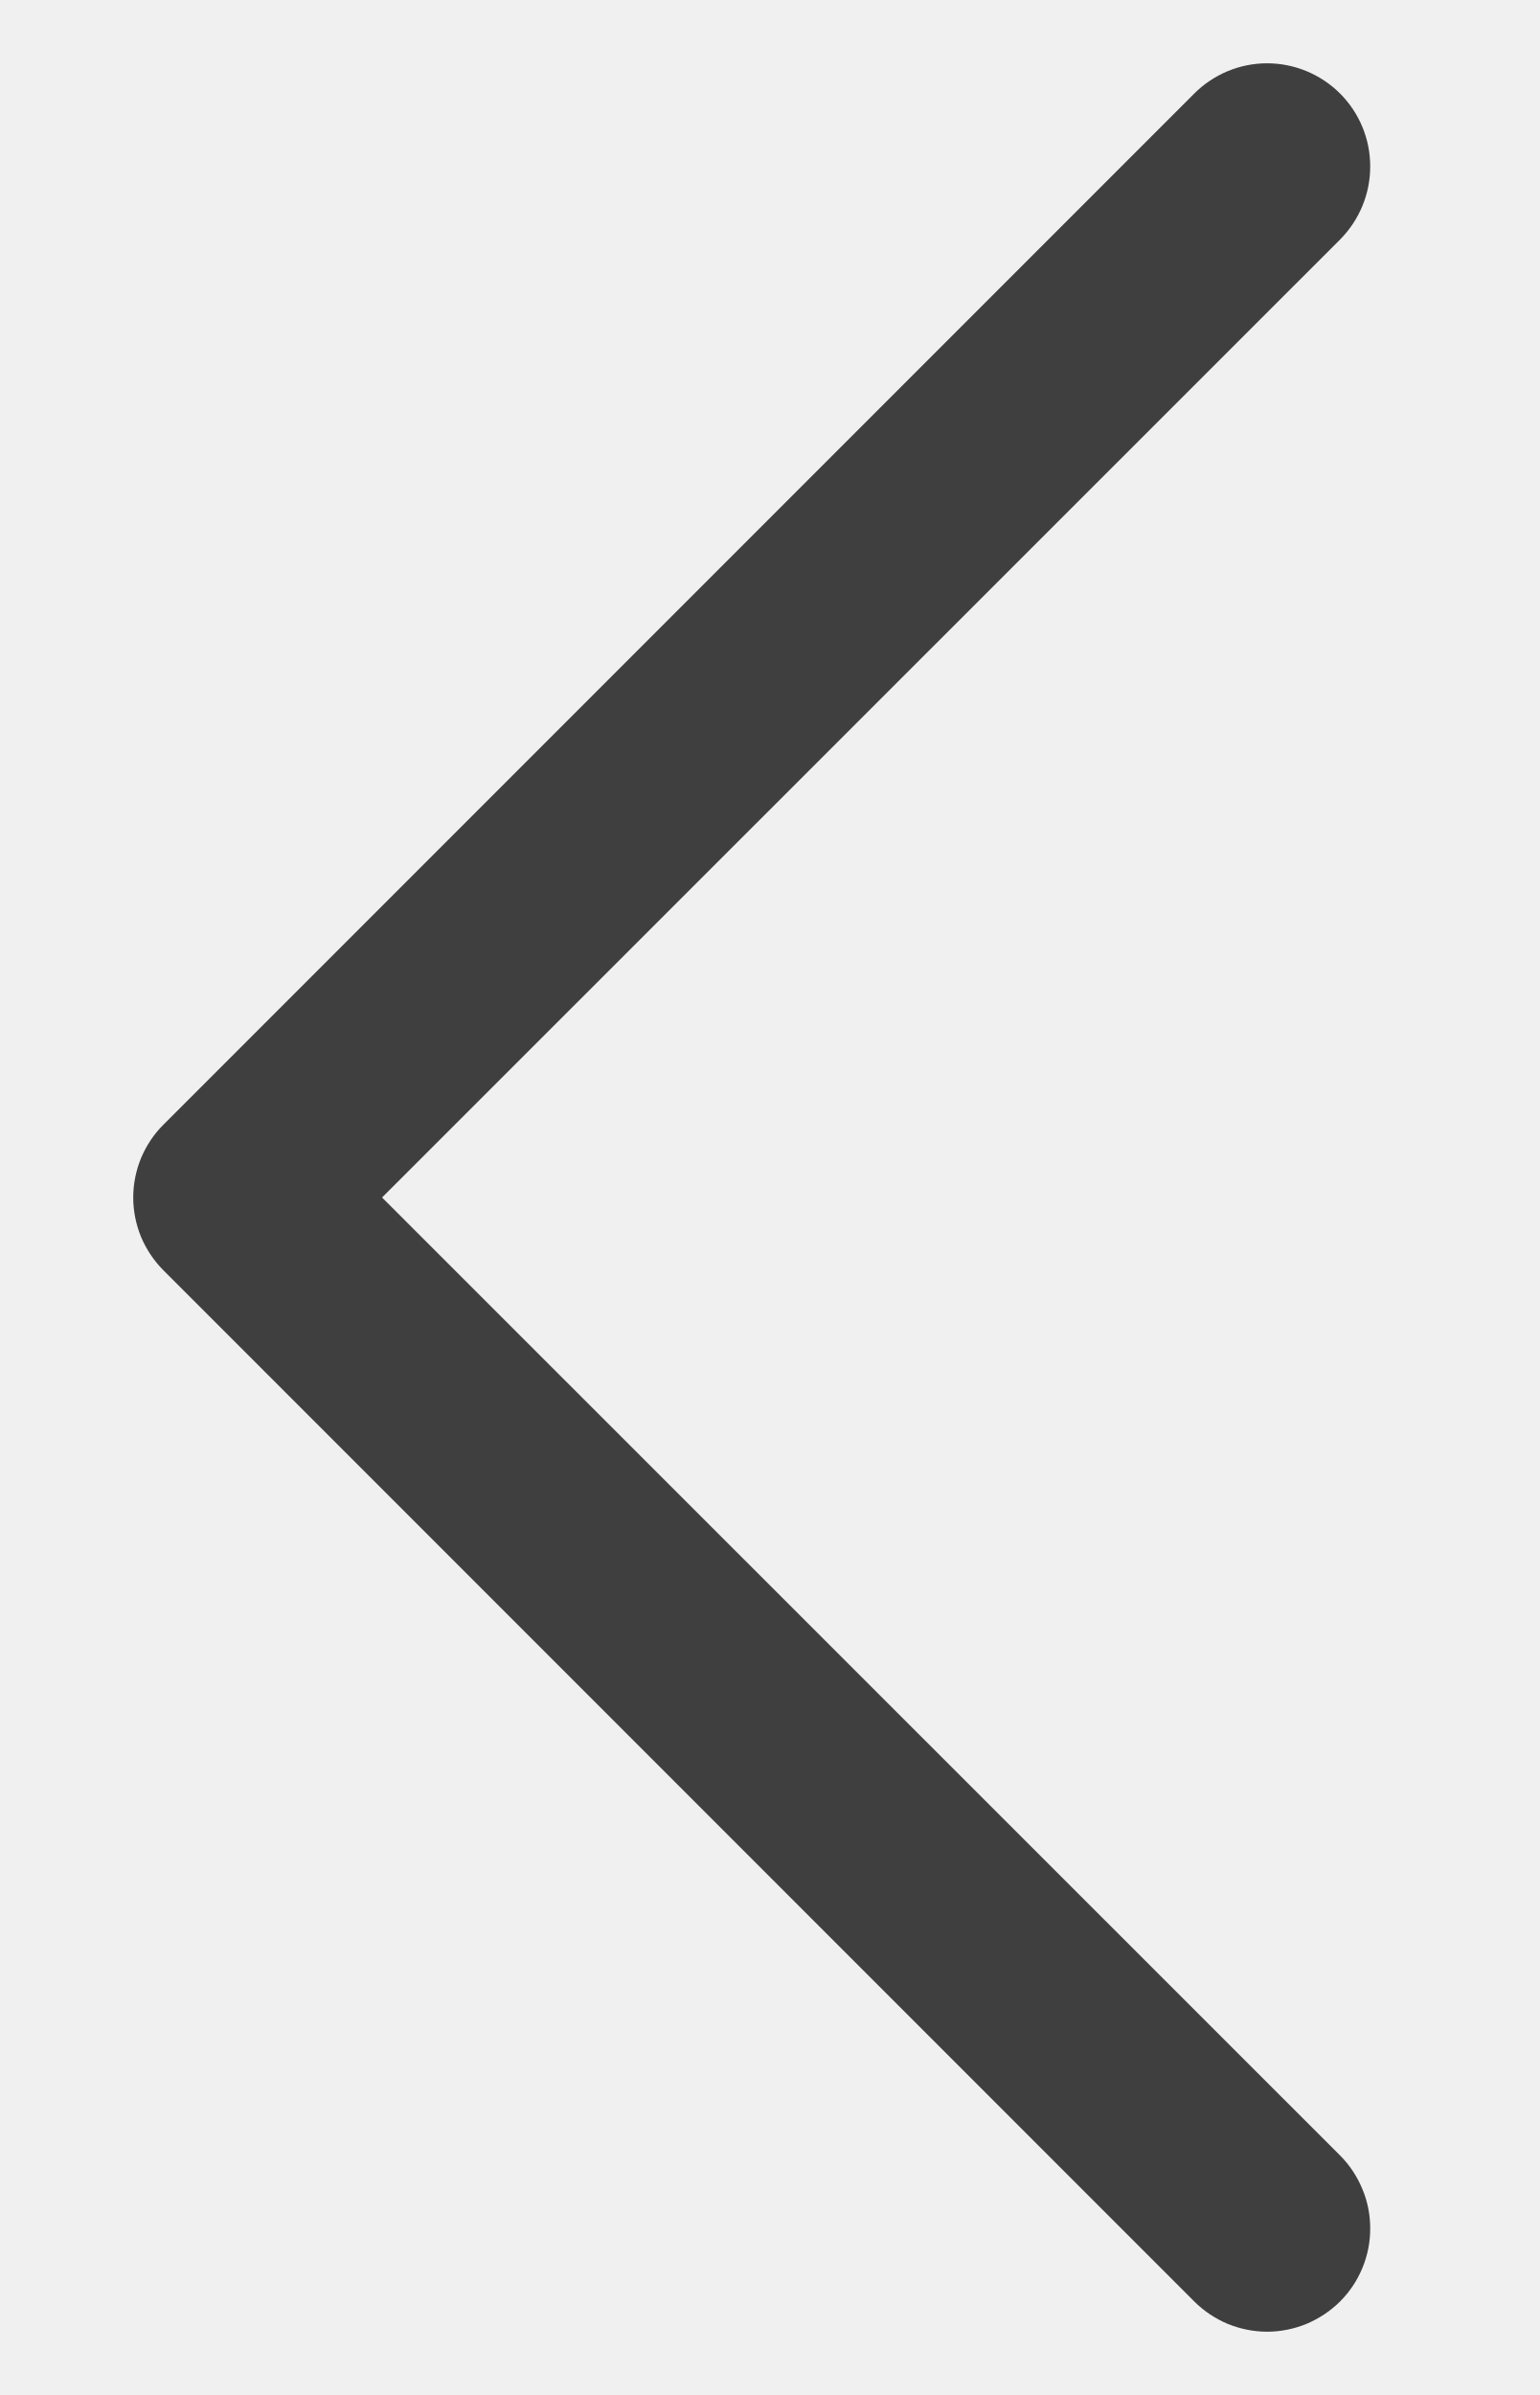
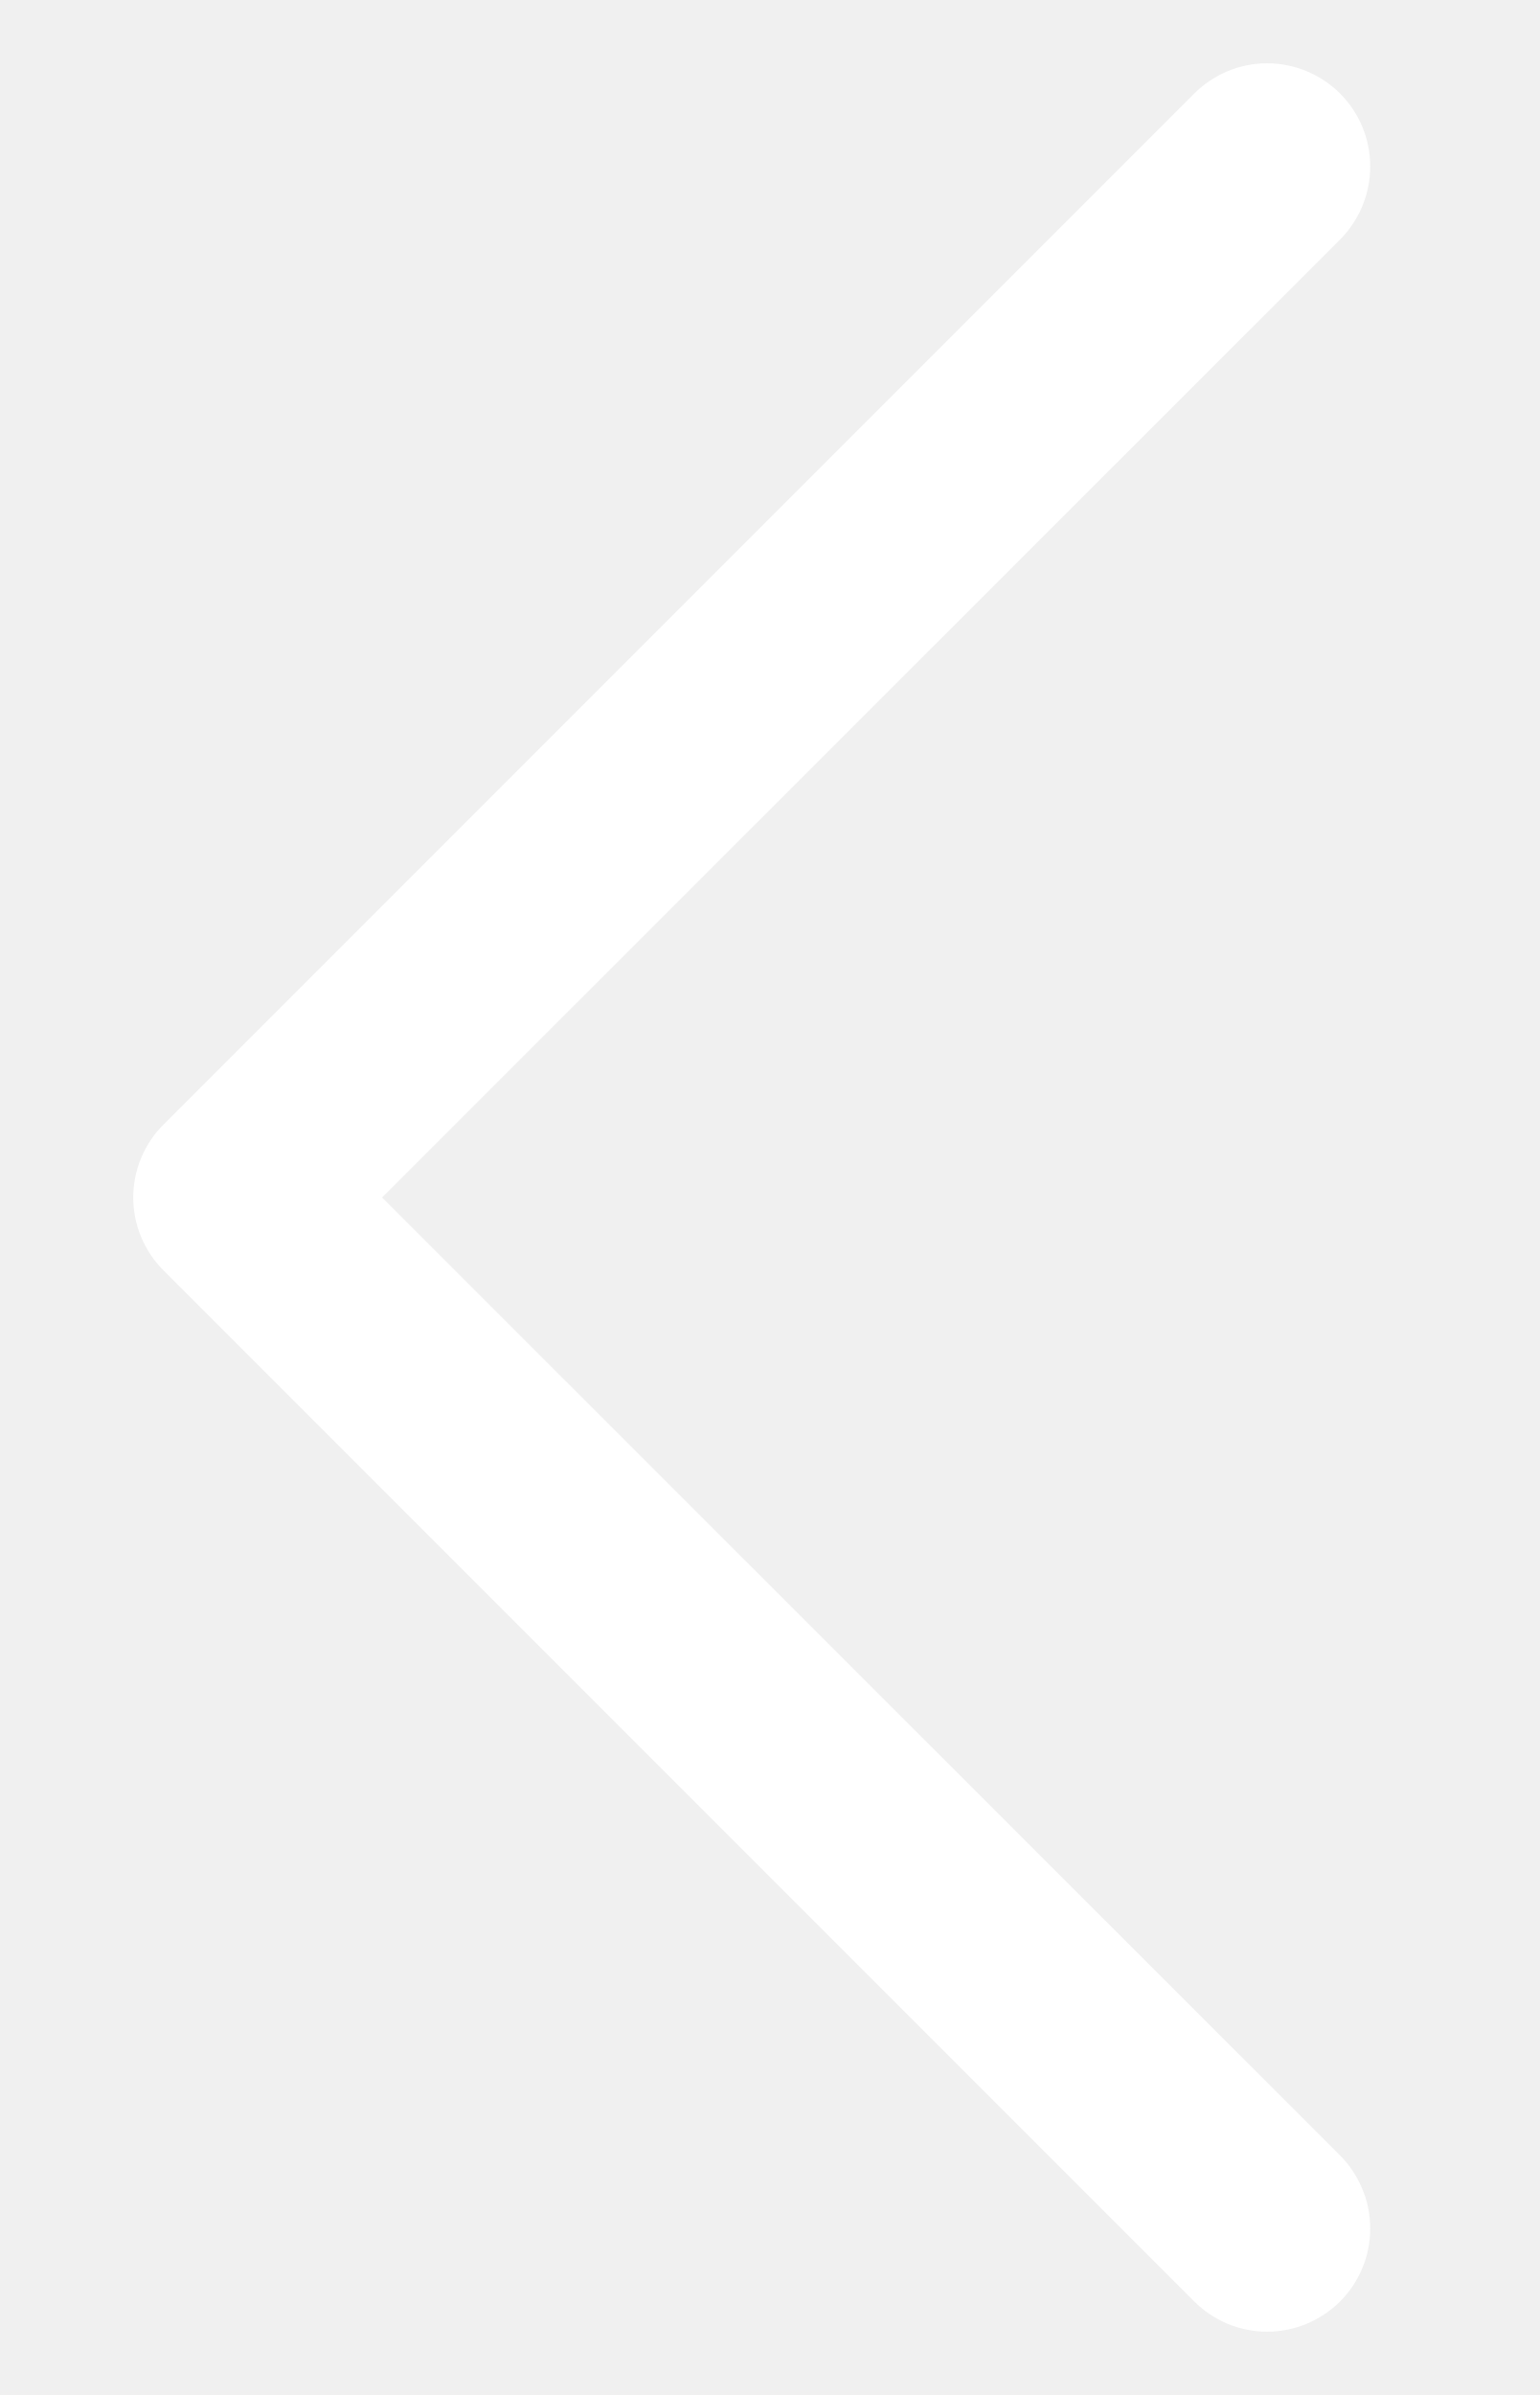
<svg xmlns="http://www.w3.org/2000/svg" width="9" height="14" viewBox="0 0 9 14" fill="none">
-   <path d="M7.836 12.6C7.892 12.656 7.936 12.723 7.966 12.796C7.997 12.869 8.012 12.947 8.012 13.027C8.012 13.106 7.997 13.184 7.966 13.258C7.936 13.331 7.892 13.397 7.836 13.453C7.78 13.509 7.713 13.553 7.64 13.584C7.567 13.614 7.488 13.63 7.409 13.63C7.33 13.63 7.252 13.614 7.178 13.584C7.105 13.553 7.039 13.509 6.983 13.453L0.956 7.426C0.9 7.37 0.856 7.304 0.825 7.231C0.795 7.158 0.779 7.079 0.779 7C0.779 6.921 0.795 6.842 0.825 6.769C0.856 6.696 0.9 6.629 0.956 6.574L6.983 0.547C7.096 0.434 7.249 0.37 7.409 0.37C7.569 0.37 7.723 0.434 7.836 0.547C7.949 0.66 8.012 0.813 8.012 0.973C8.012 1.133 7.949 1.286 7.836 1.4L2.234 7L7.836 12.6Z" fill="#3F3F3F" />
+   <path d="M7.836 12.6C7.892 12.656 7.936 12.723 7.966 12.796C7.997 12.869 8.012 12.947 8.012 13.027C8.012 13.106 7.997 13.184 7.966 13.258C7.936 13.331 7.892 13.397 7.836 13.453C7.78 13.509 7.713 13.553 7.64 13.584C7.567 13.614 7.488 13.63 7.409 13.63C7.33 13.63 7.252 13.614 7.178 13.584C7.105 13.553 7.039 13.509 6.983 13.453L0.956 7.426C0.9 7.37 0.856 7.304 0.825 7.231C0.795 7.158 0.779 7.079 0.779 7C0.779 6.921 0.795 6.842 0.825 6.769C0.856 6.696 0.9 6.629 0.956 6.574L6.983 0.547C7.096 0.434 7.249 0.37 7.409 0.37C7.569 0.37 7.723 0.434 7.836 0.547C7.949 0.66 8.012 0.813 8.012 0.973C8.012 1.133 7.949 1.286 7.836 1.4L2.234 7L7.836 12.6Z" fill="white" />
</svg>
